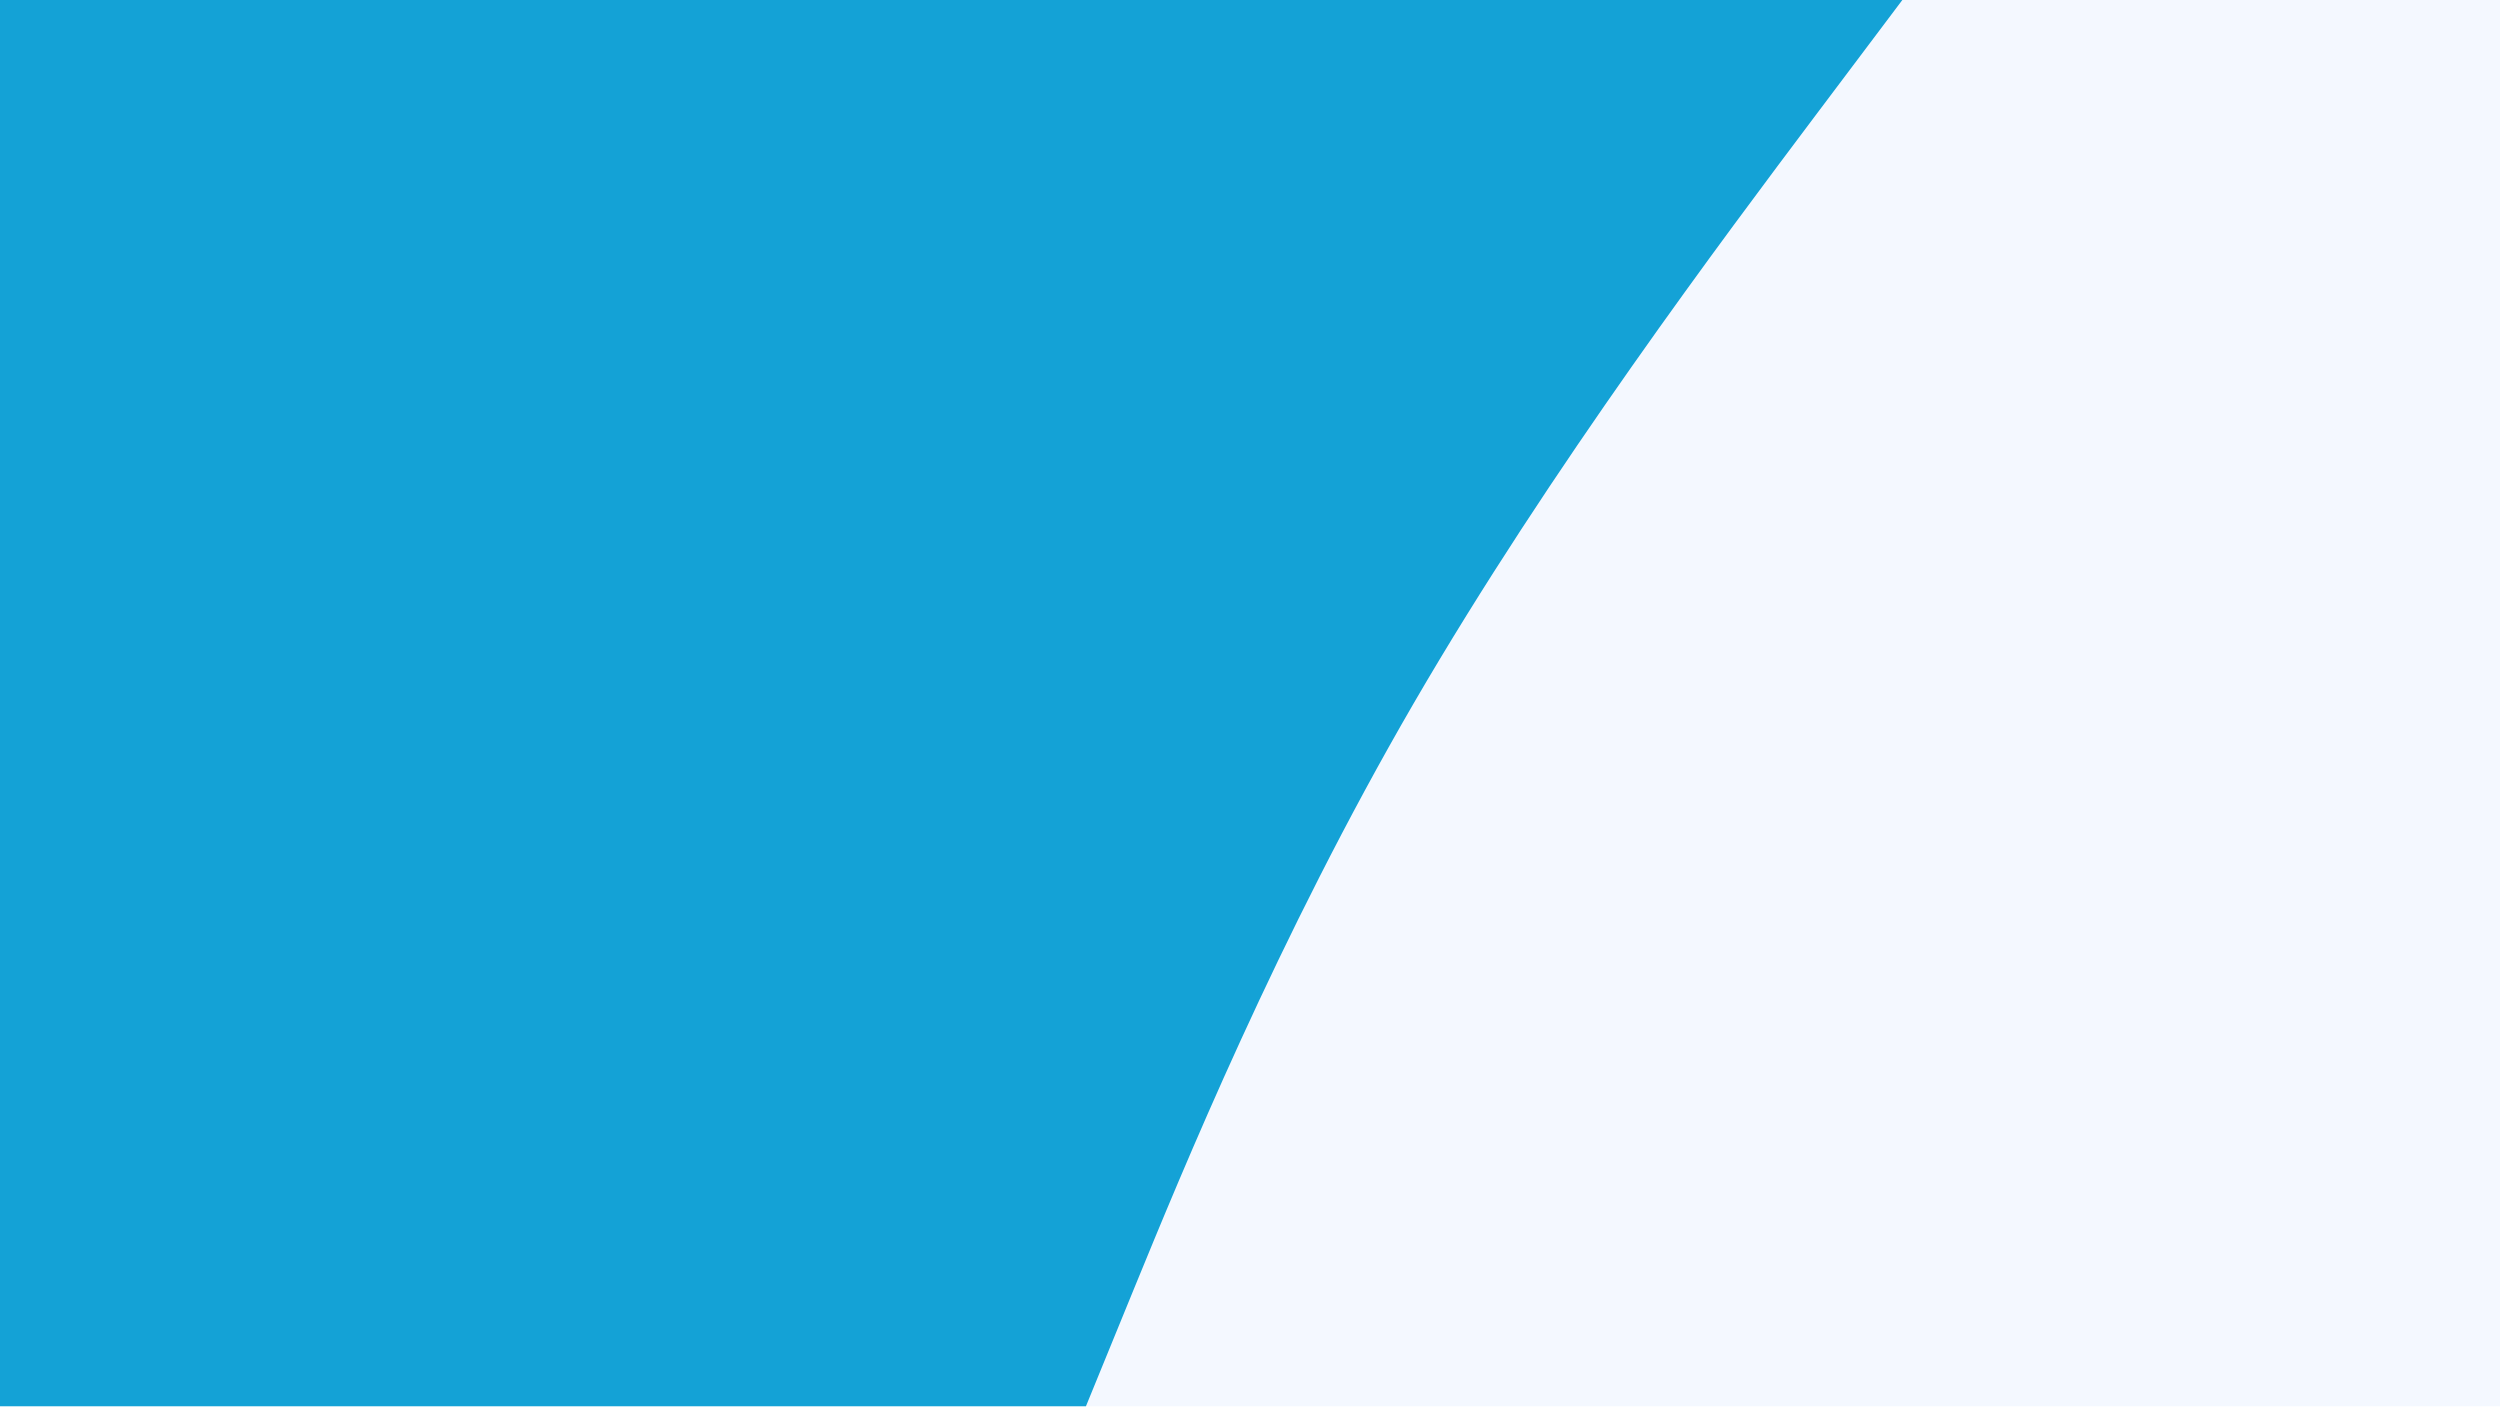
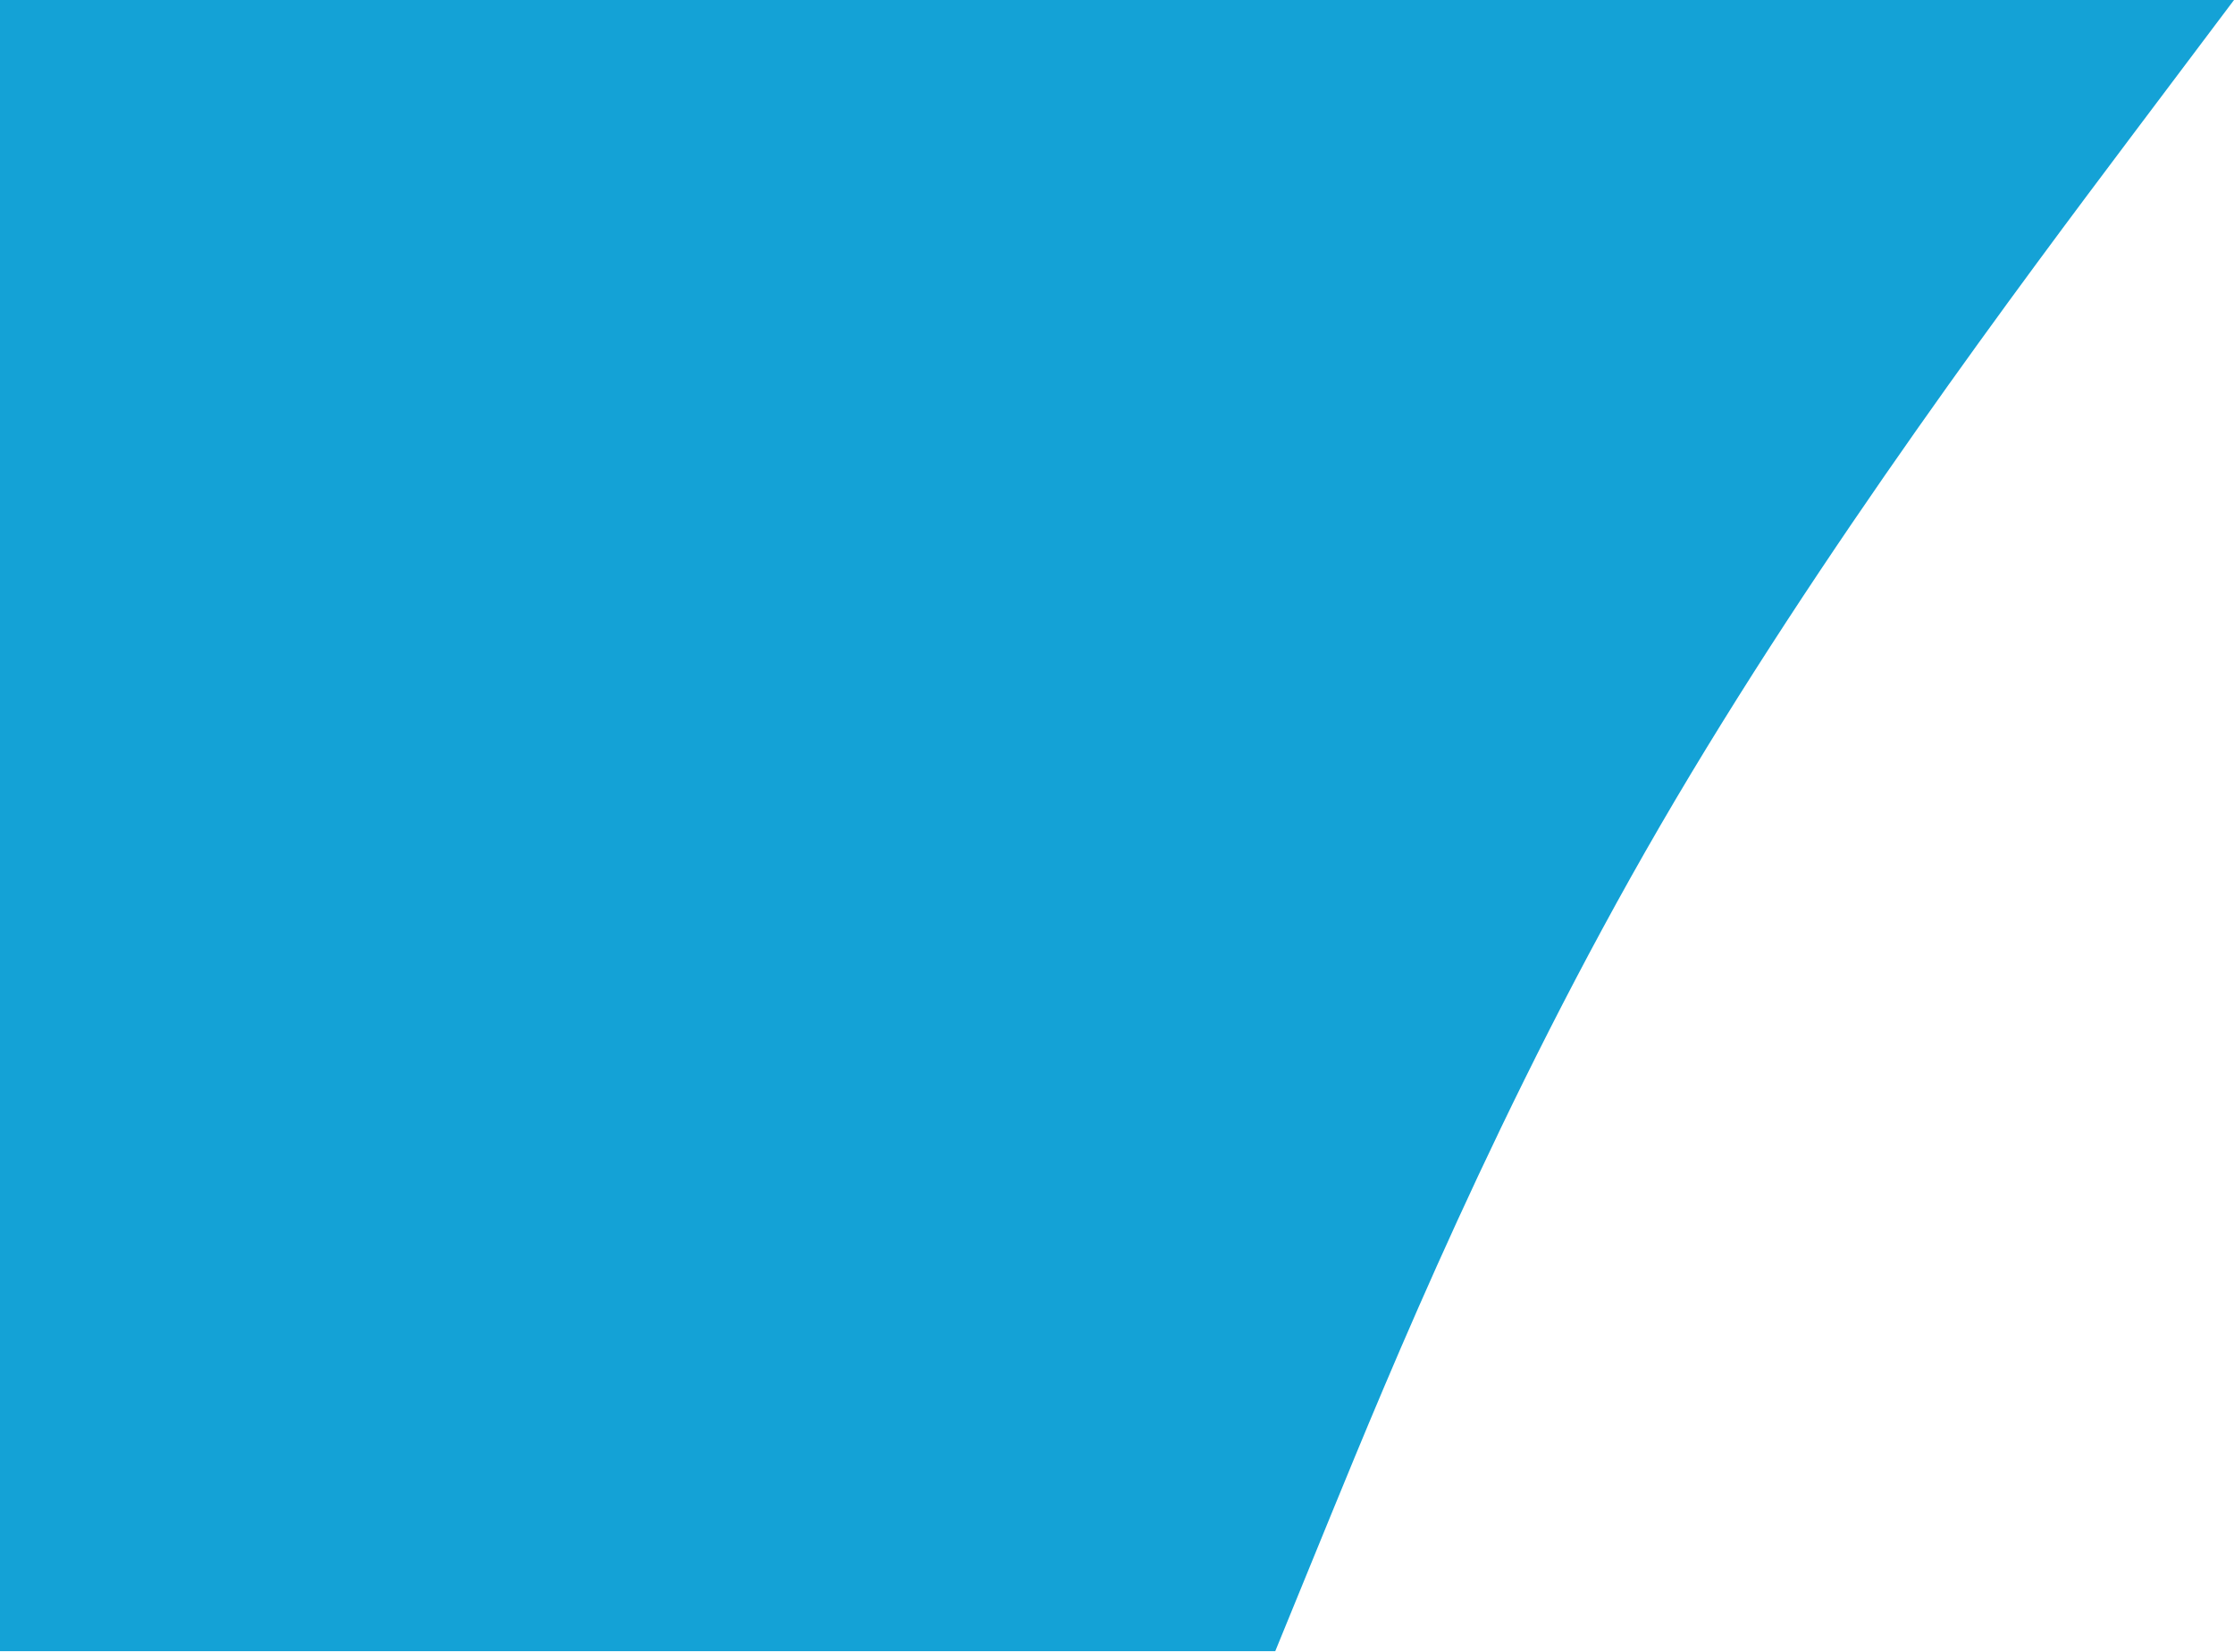
- <svg xmlns="http://www.w3.org/2000/svg" id="visual" viewBox="0 0 1920 1080" width="1920" height="1080" version="1.1">
-   <rect x="0" y="0" width="1920" height="1080" fill="#F4F8FF" />
-   <path d="M1461 0L1393.3 90C1325.7 180 1190.3 360 1085.8 540C981.3 720 907.7 900 870.8 990L834 1080L0 1080L0 990C0 900 0 720 0 540C0 360 0 180 0 90L0 0Z" fill="#14A2D6" stroke-linecap="round" stroke-linejoin="miter" />
+ <svg xmlns="http://www.w3.org/2000/svg" id="visual" width="100vw" height="100vh" version="1.1">
+   <path d="M1461 0L1393.3 90C1325.7 180 1190.3 360 1085.8 540C981.3 720 907.7 900 870.8 990L834 1080L0 1080L0 990C0 900 0 720 0 540C0 360 0 180 0 90L0 0Z" fill="#14A2D6" stroke-linecap="round" stroke-linejoin="miter">
+ </path>
</svg>
